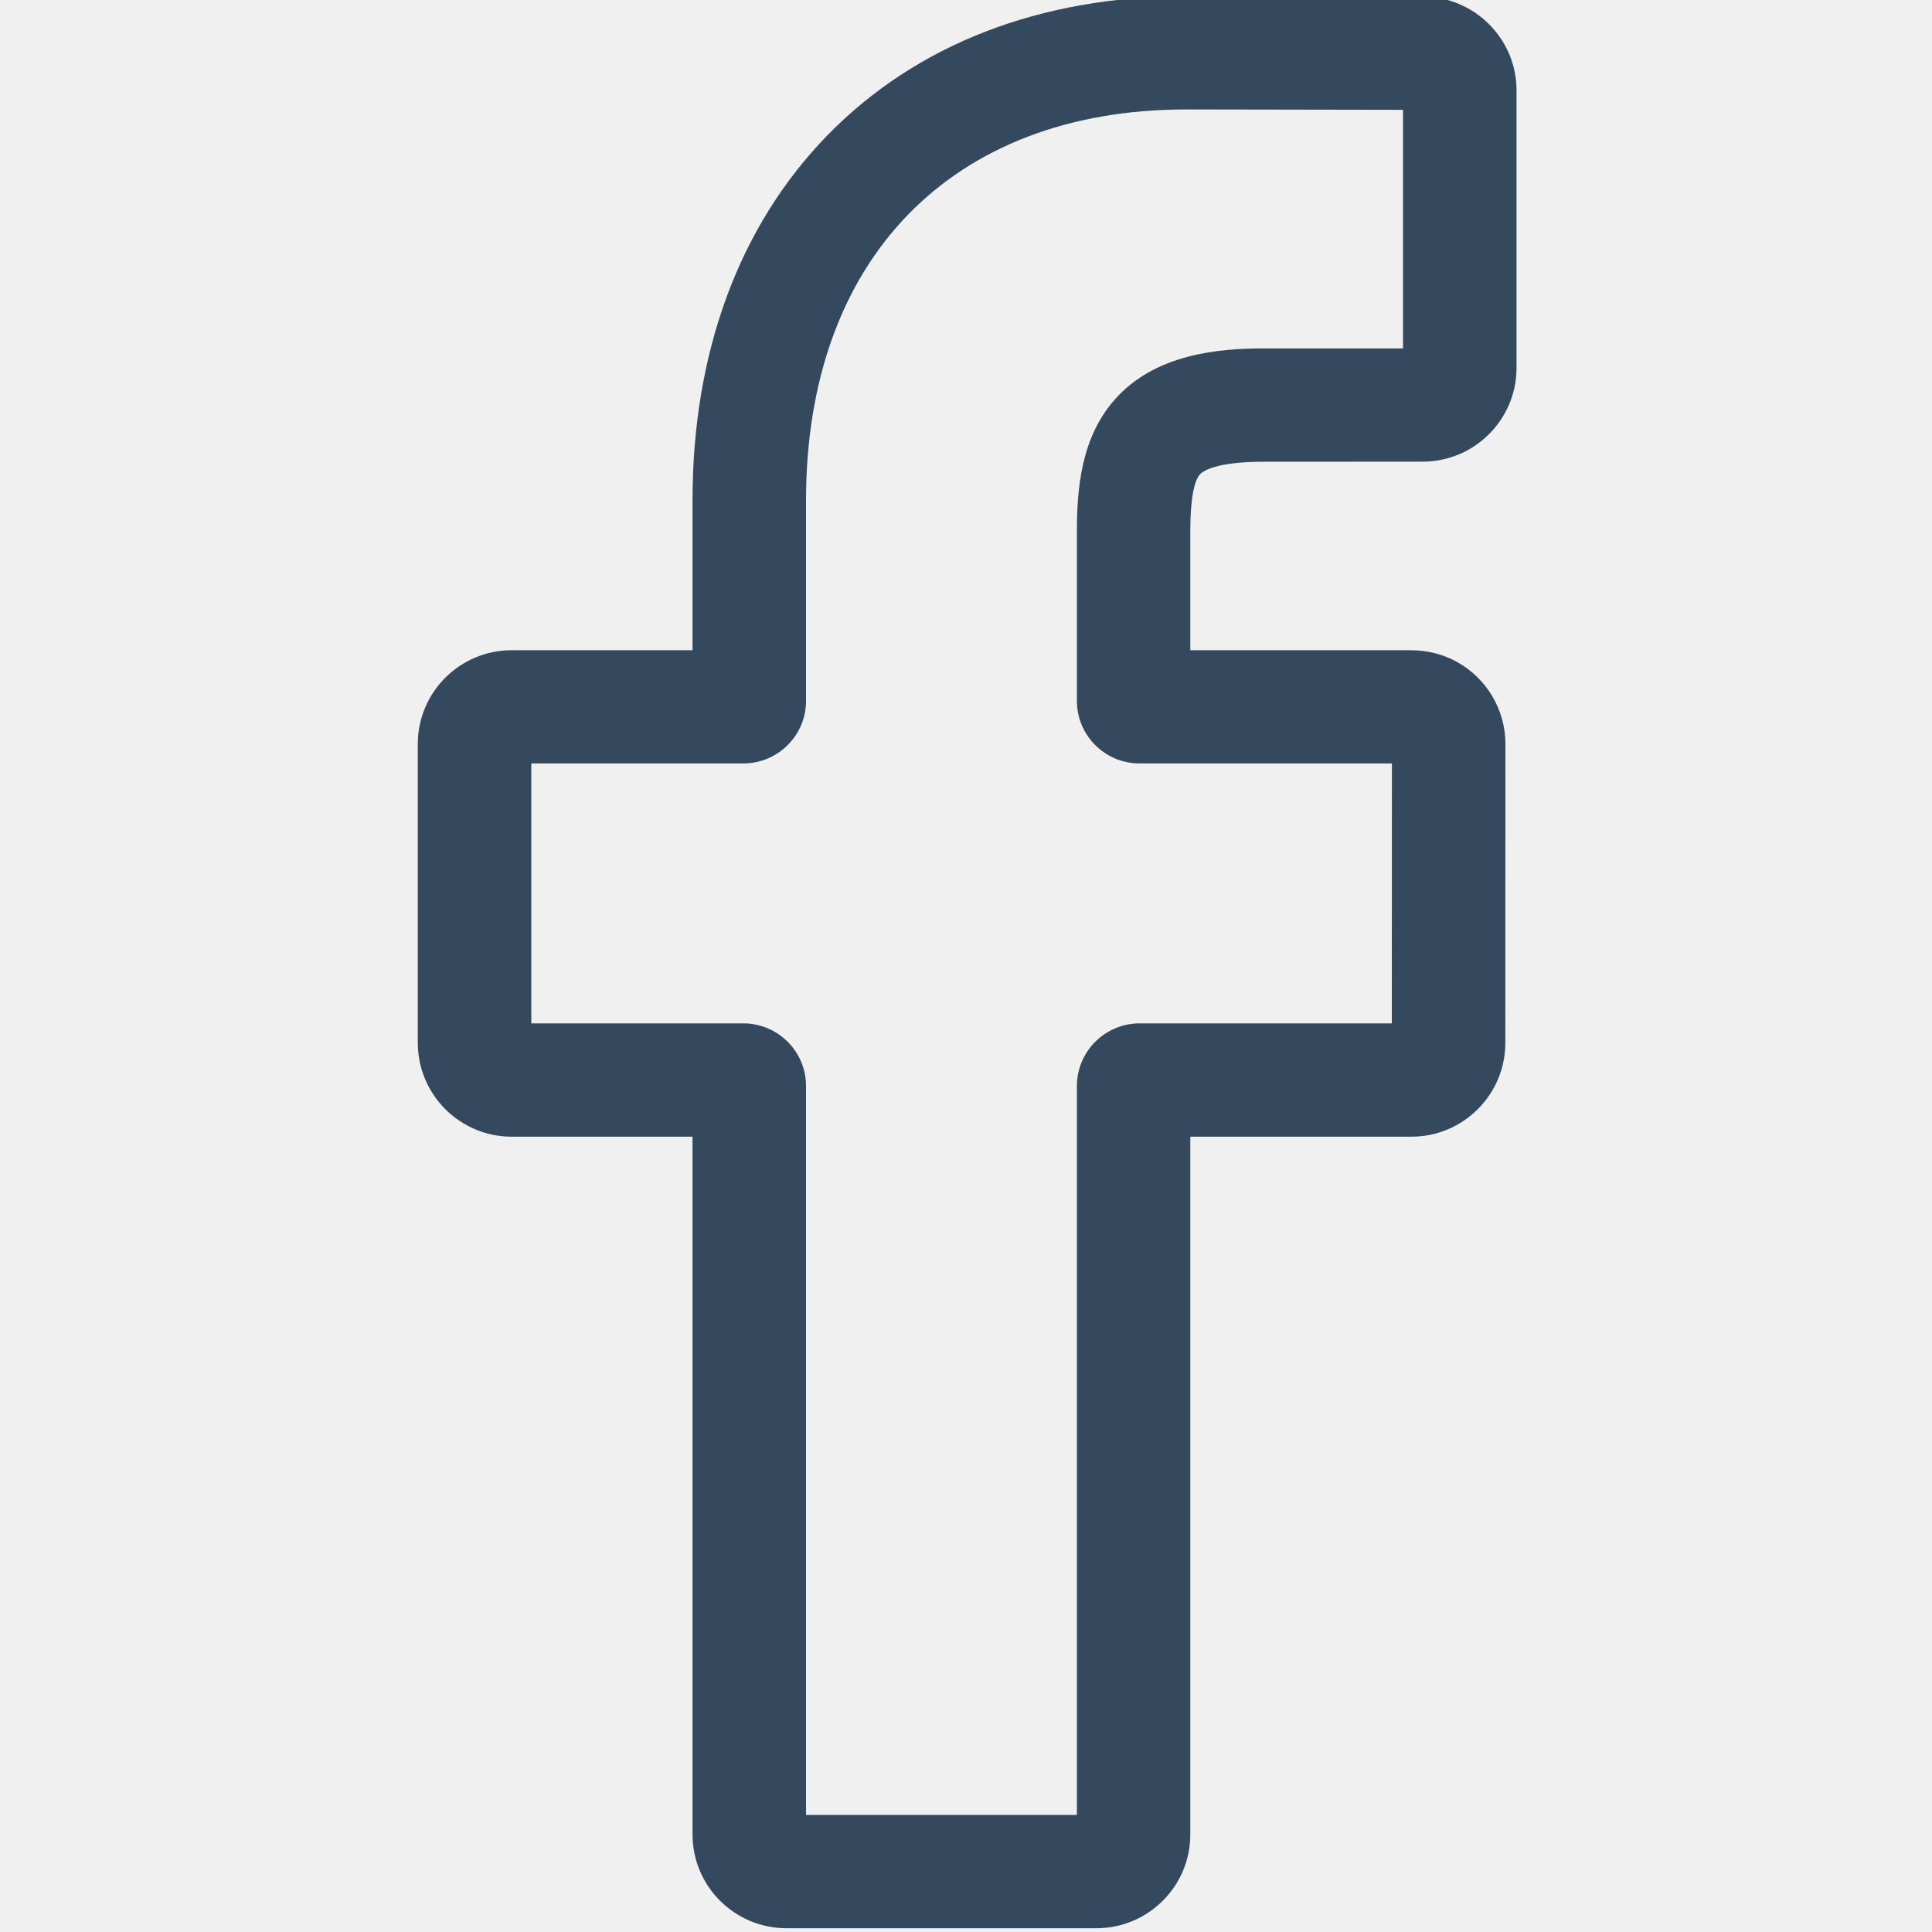
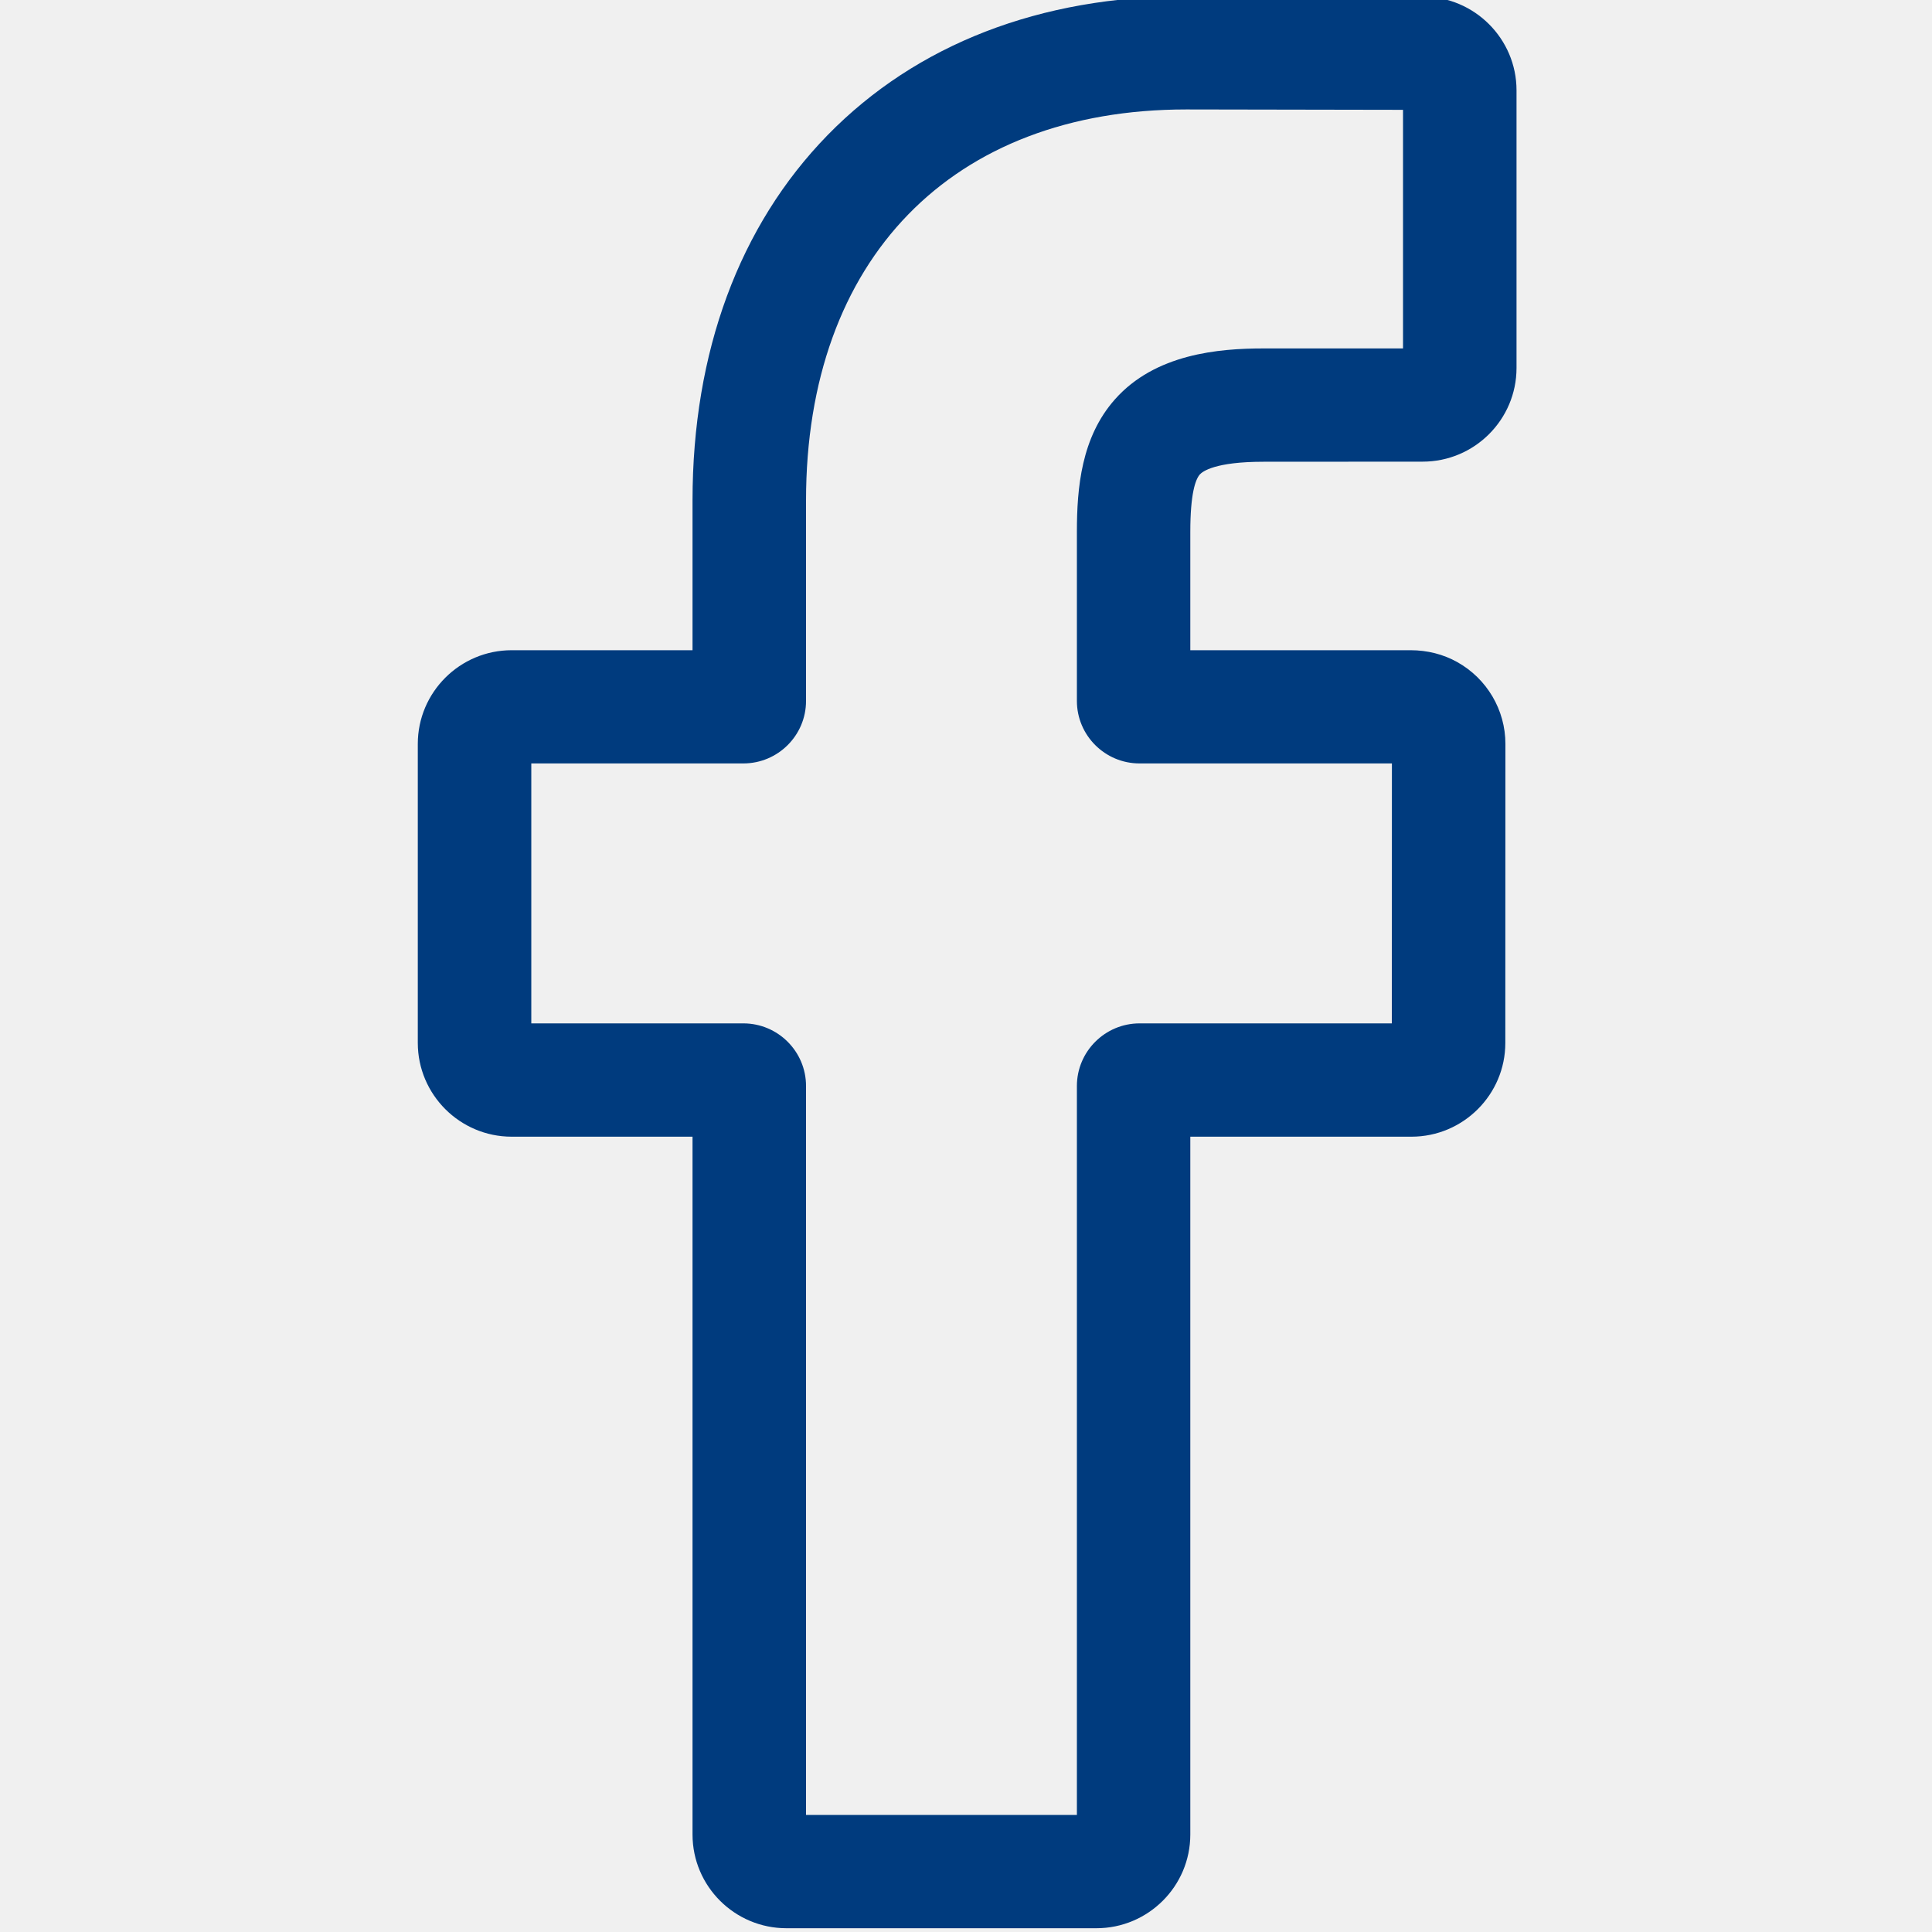
<svg xmlns="http://www.w3.org/2000/svg" width="20" height="20" viewBox="0 0 20 20" fill="none">
  <g clip-path="url(#clip0)">
-     <path d="M11.35 19.961H8.141C7.605 19.961 7.169 19.526 7.169 18.991V11.767H5.297C4.761 11.767 4.325 11.331 4.325 10.796V7.701C4.325 7.166 4.761 6.731 5.297 6.731H7.169V5.181C7.169 3.644 7.653 2.336 8.567 1.399C9.486 0.458 10.77 -0.039 12.281 -0.039L14.728 -0.035C15.263 -0.034 15.699 0.401 15.699 0.935V3.809C15.699 4.344 15.263 4.779 14.727 4.779L13.079 4.78C12.577 4.78 12.449 4.881 12.421 4.911C12.376 4.962 12.322 5.107 12.322 5.506V6.731H14.603C14.775 6.731 14.941 6.773 15.084 6.853C15.393 7.025 15.584 7.35 15.584 7.701L15.583 10.797C15.583 11.331 15.147 11.767 14.611 11.767H12.322V18.991C12.322 19.526 11.886 19.961 11.35 19.961ZM8.344 18.788H11.148V11.242C11.148 10.885 11.439 10.594 11.797 10.594H14.408L14.409 7.903H11.796C11.439 7.903 11.148 7.613 11.148 7.256V5.506C11.148 5.048 11.194 4.527 11.541 4.135C11.959 3.662 12.619 3.607 13.079 3.607L14.524 3.607V1.137L12.28 1.133C9.852 1.133 8.344 2.684 8.344 5.181V7.256C8.344 7.613 8.053 7.903 7.695 7.903H5.5V10.594H7.695C8.053 10.594 8.344 10.885 8.344 11.242V18.788ZM14.726 1.137H14.726H14.726Z" fill="#34495E" />
+     <path d="M11.35 19.961H8.141C7.605 19.961 7.169 19.526 7.169 18.991V11.767H5.297C4.761 11.767 4.325 11.331 4.325 10.796V7.701C4.325 7.166 4.761 6.731 5.297 6.731H7.169V5.181C7.169 3.644 7.653 2.336 8.567 1.399C9.486 0.458 10.77 -0.039 12.281 -0.039L14.728 -0.035C15.263 -0.034 15.699 0.401 15.699 0.935V3.809C15.699 4.344 15.263 4.779 14.727 4.779L13.079 4.78C12.577 4.78 12.449 4.881 12.421 4.911C12.376 4.962 12.322 5.107 12.322 5.506V6.731H14.603C14.775 6.731 14.941 6.773 15.084 6.853C15.393 7.025 15.584 7.35 15.584 7.701L15.583 10.797C15.583 11.331 15.147 11.767 14.611 11.767H12.322V18.991C12.322 19.526 11.886 19.961 11.35 19.961ZM8.344 18.788H11.148V11.242C11.148 10.885 11.439 10.594 11.797 10.594H14.408L14.409 7.903H11.796C11.439 7.903 11.148 7.613 11.148 7.256V5.506C11.148 5.048 11.194 4.527 11.541 4.135C11.959 3.662 12.619 3.607 13.079 3.607L14.524 3.607V1.137L12.28 1.133C9.852 1.133 8.344 2.684 8.344 5.181V7.256C8.344 7.613 8.053 7.903 7.695 7.903H5.5V10.594H7.695C8.053 10.594 8.344 10.885 8.344 11.242V18.788ZM14.726 1.137H14.726H14.726Z" fill="#003B7E" />
  </g>
  <defs>
    <clipPath id="clip0">
      <rect width="20" height="20" fill="white" />
    </clipPath>
  </defs>
</svg>
